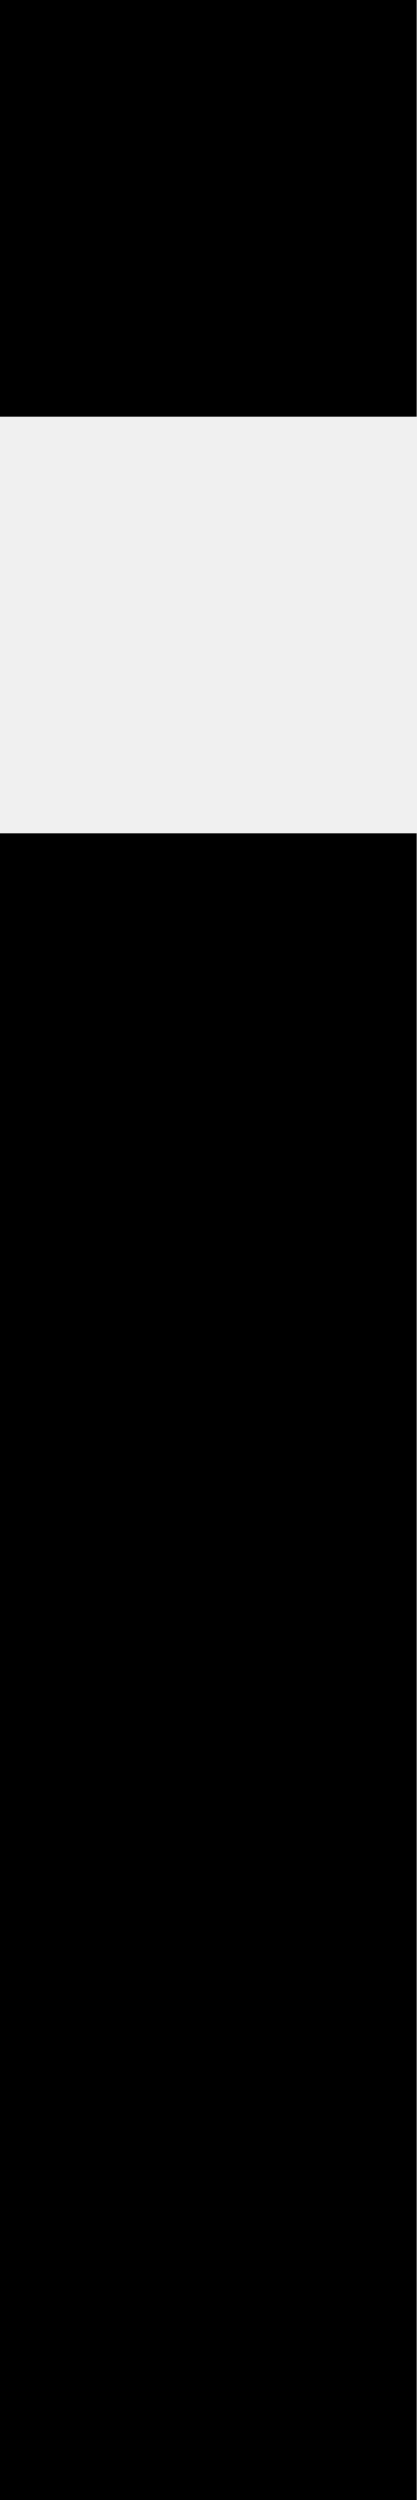
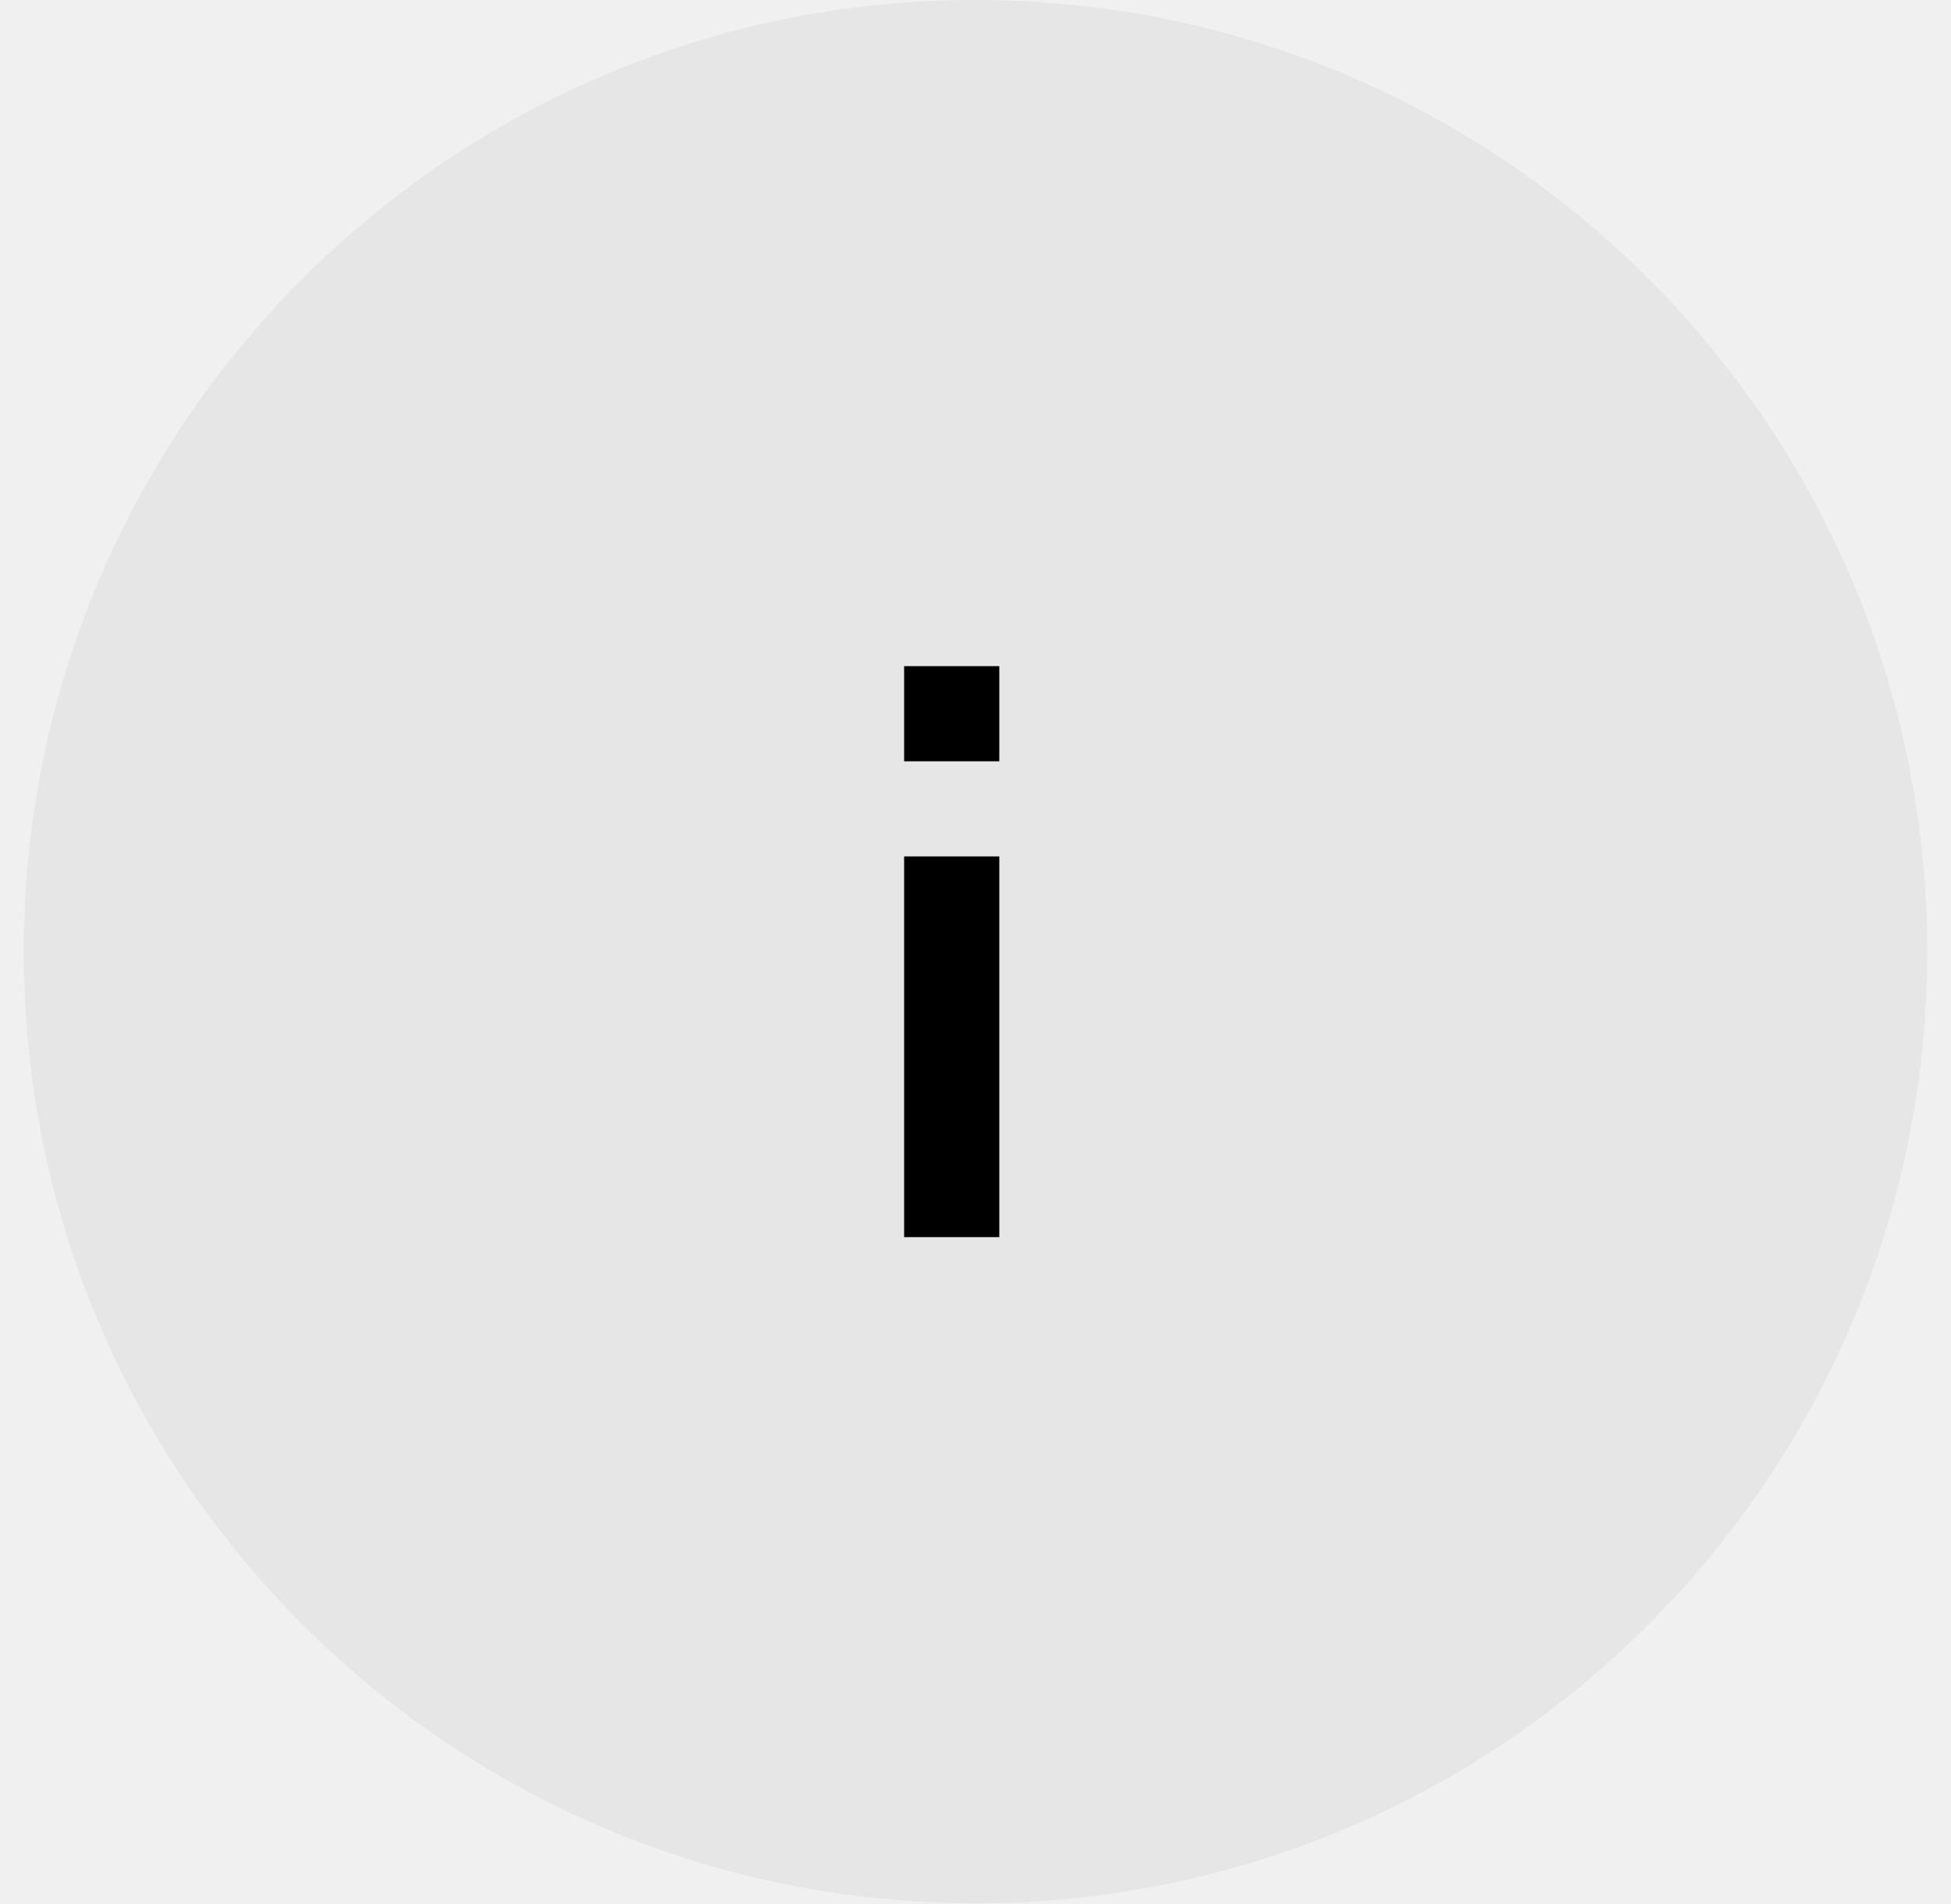
- <svg xmlns="http://www.w3.org/2000/svg" width="2" height="12" viewBox="0 0 2 12" fill="none">
-   <g id="Frame" clip-path="url(#clip0_11468_3002)">
-     <path id="Vector" d="M2 0H0V2H2V0Z" fill="black" />
-     <path id="Vector_2" d="M2 4H0V12H2V4Z" fill="black" />
+ <svg xmlns="http://www.w3.org/2000/svg" width="41" height="40" viewBox="0 0 41 40" fill="none">
+   <circle cx="20.5" cy="20" r="20" fill="#DCDCDC" fill-opacity="0.5" />
+   <g clip-path="url(#clip0_11468_3000)">
+     <path d="M21 14H19V16H21V14Z" fill="black" />
+     <path d="M21 18H19V26H21V18Z" fill="black" />
  </g>
  <defs>
-     <clipPath id="clip0_11468_3002">
-       <rect width="2" height="12" fill="white" />
+     <clipPath id="clip0_11468_3000">
+       <rect width="2" height="12" fill="white" transform="translate(19 14)" />
    </clipPath>
  </defs>
</svg>
